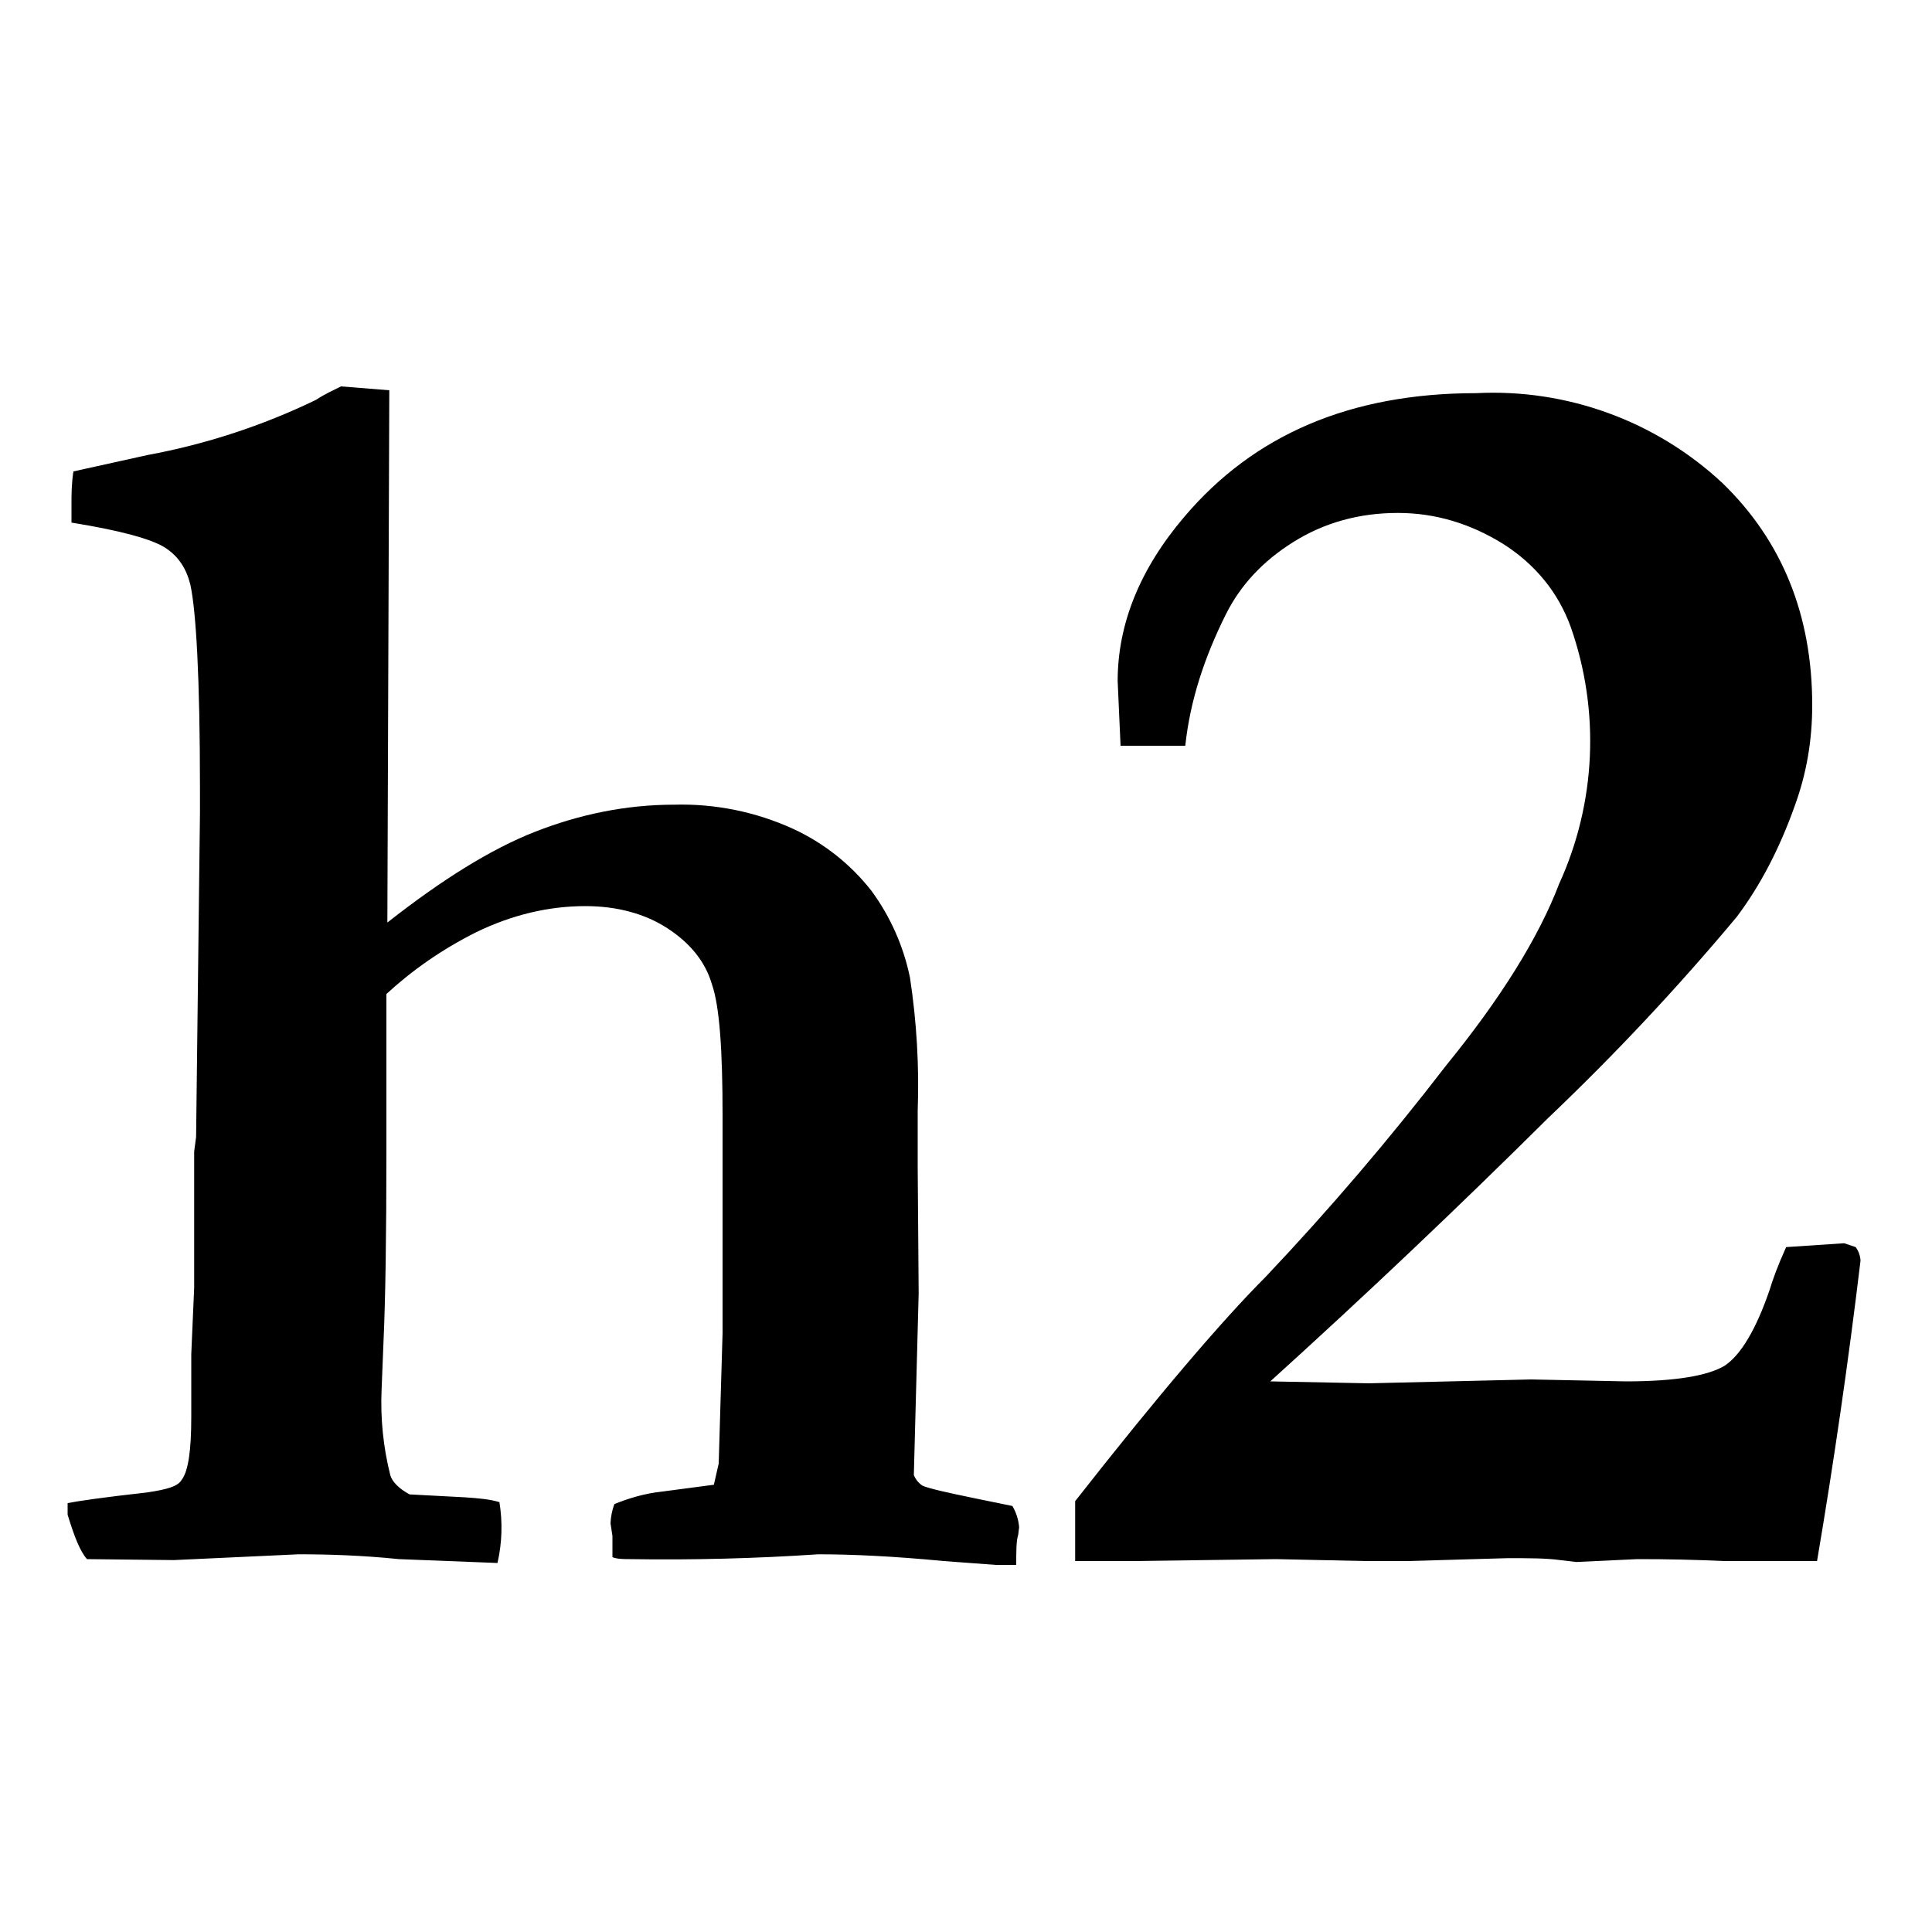
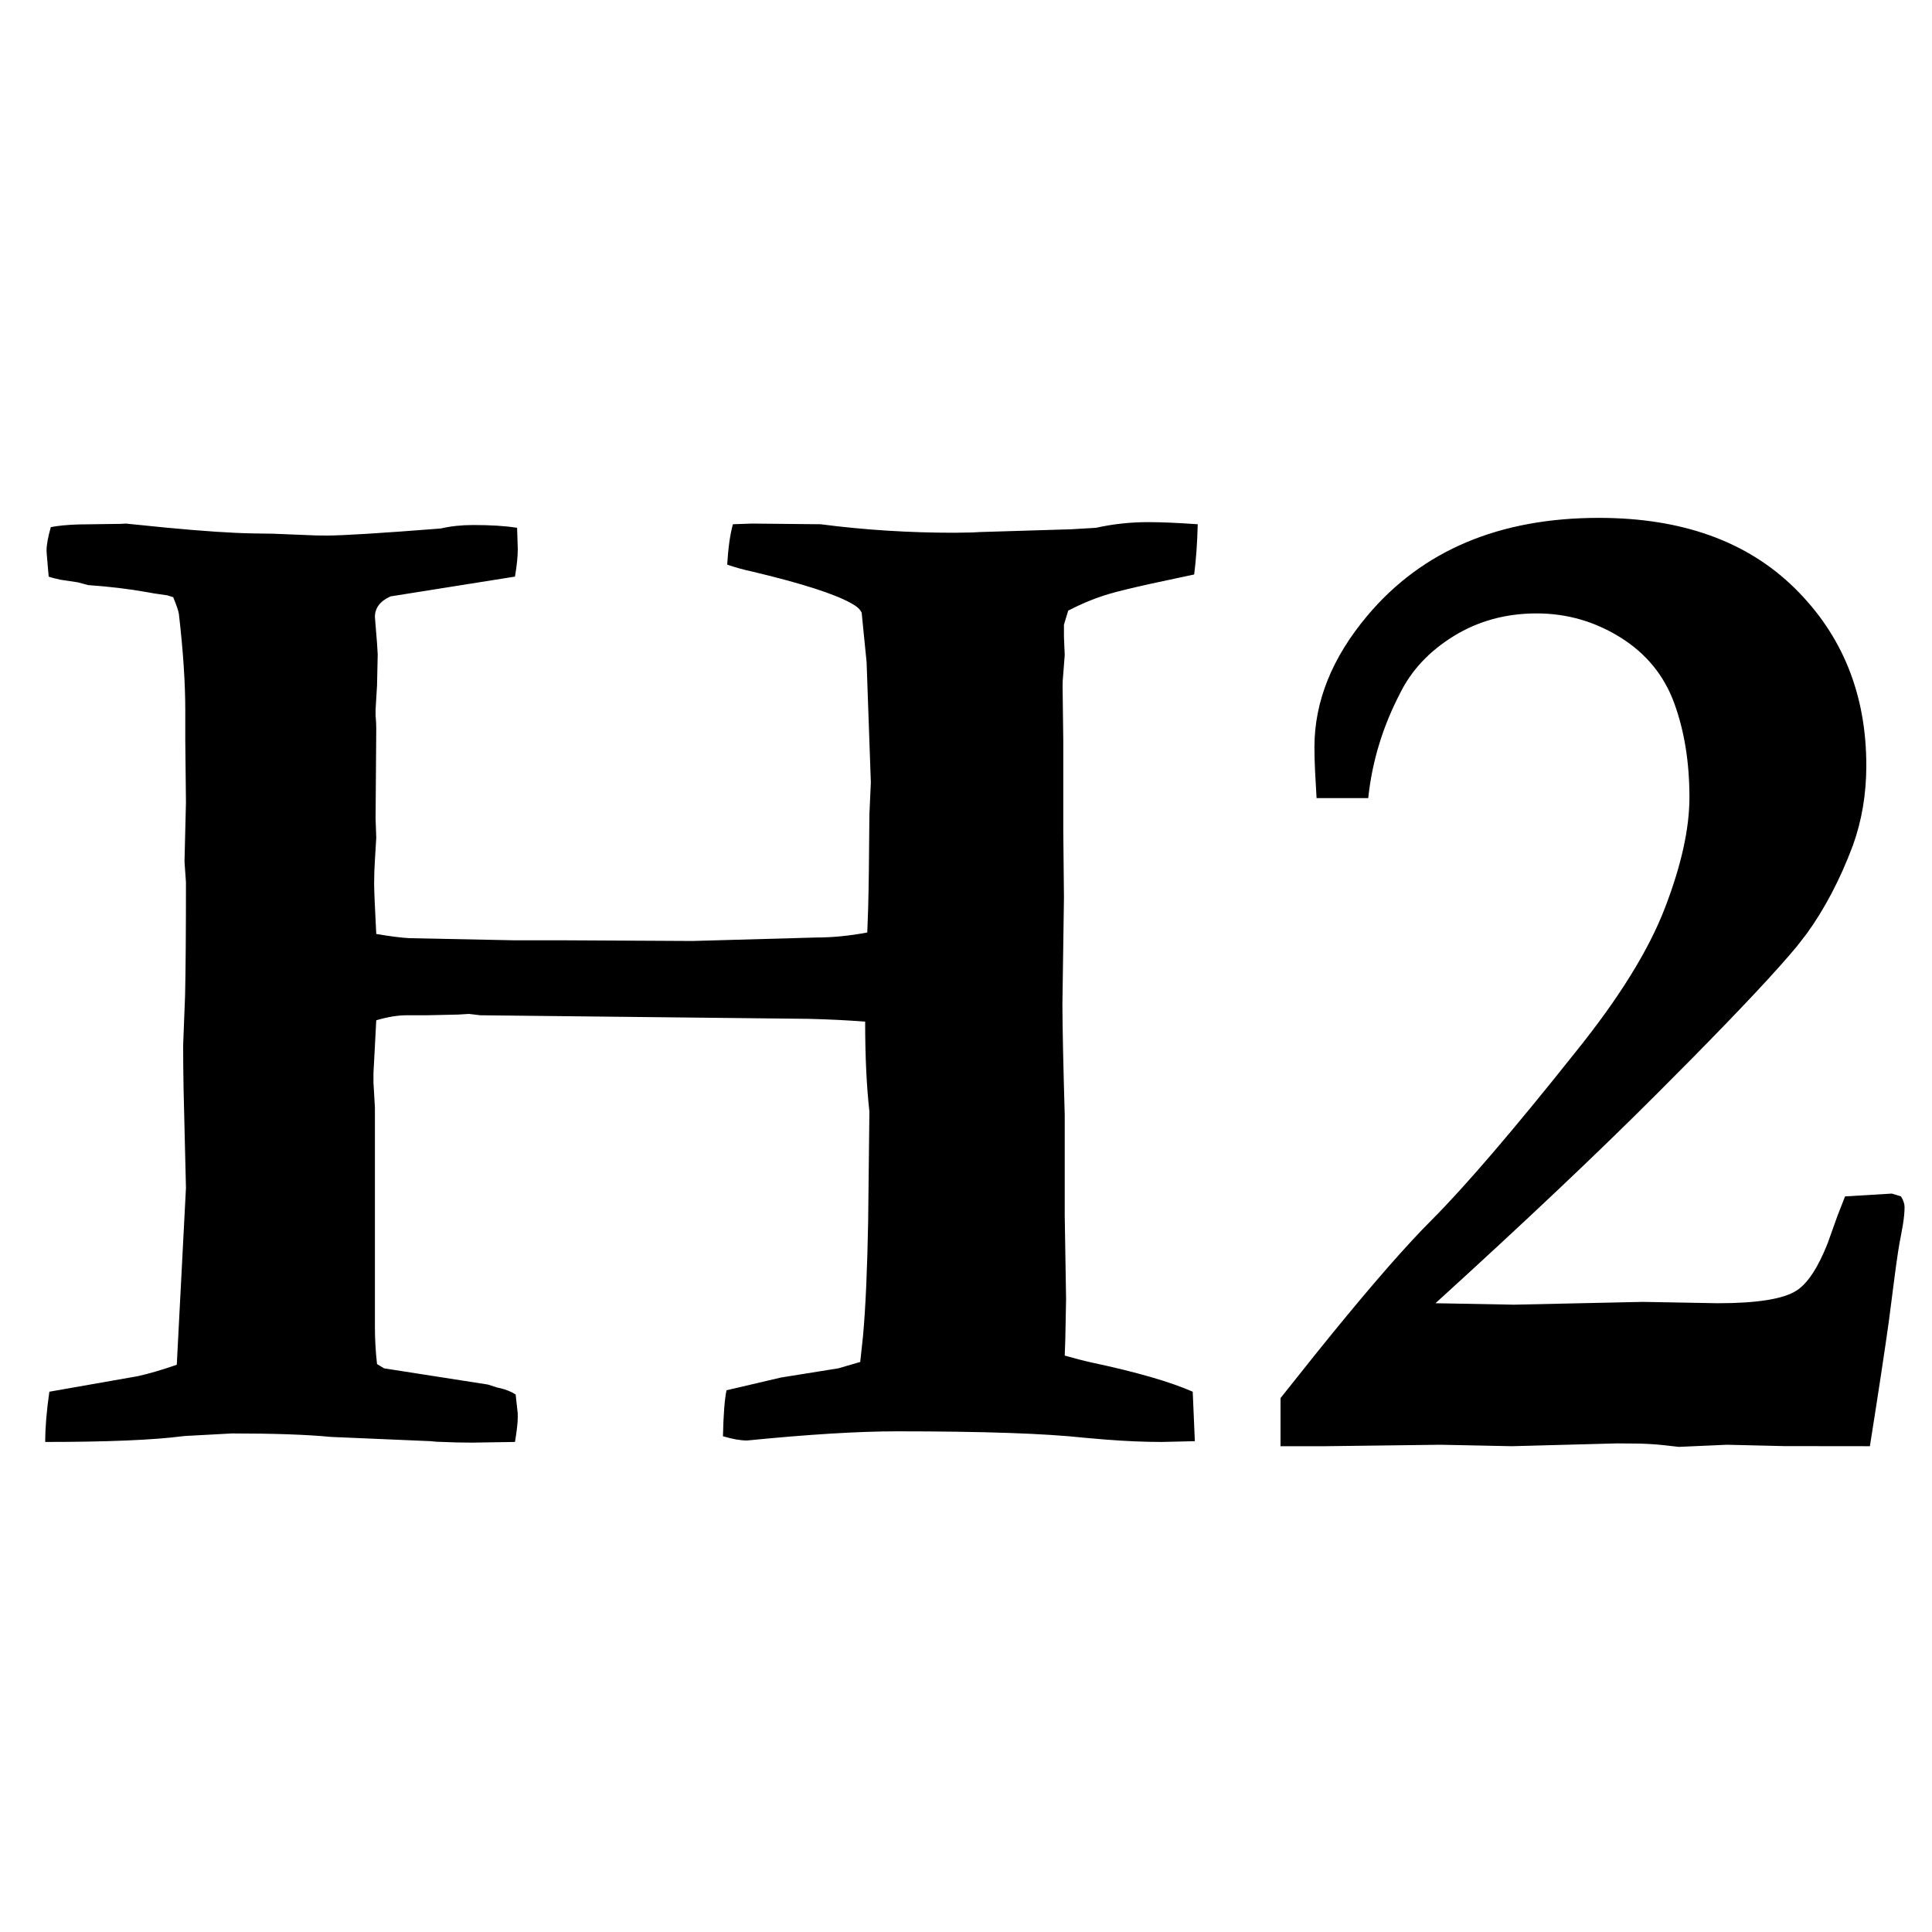
<svg xmlns="http://www.w3.org/2000/svg" viewBox="0 0 20 20">
-   <path d="M10.31 16.2h.21c0-.14 0-.25.02-.31l.01-.08a.51.51 0 0 0-.07-.22l-.39-.08c-.29-.06-.47-.1-.54-.13a.24.24 0 0 1-.09-.11l.05-1.88-.01-1.3v-.59a7.4 7.4 0 0 0-.08-1.38 2.3 2.3 0 0 0-.4-.9 2.2 2.2 0 0 0-.81-.64 2.78 2.78 0 0 0-1.23-.25c-.5 0-.98.1-1.44.28-.46.18-.97.5-1.53.94l.02-5.51-.5-.04c-.08.04-.17.08-.26.14a6.88 6.88 0 0 1-1.74.57l-.77.17c-.02.13-.02.24-.02.34v.19c.5.08.83.17.97.26s.22.22.26.38c.06.27.1.97.1 2.11v.26l-.04 3.35-.02.15v1.41l-.03.69v.65c0 .34-.03.56-.1.65-.04.07-.16.1-.36.13-.45.05-.72.09-.82.11v.12c.07.23.13.38.2.46l.9.01 1.29-.06c.3 0 .65.01 1.04.05l1.02.04a1.64 1.64 0 0 0 .02-.63c-.1-.03-.21-.04-.36-.05l-.57-.03c-.11-.06-.18-.13-.2-.2a3.08 3.08 0 0 1-.09-.88l.02-.5c.02-.44.03-1.1.03-1.98v-1.62c.26-.24.57-.46.93-.64.37-.18.75-.27 1.13-.27.33 0 .62.08.85.23.23.15.39.34.46.58.08.23.11.69.11 1.36v2.25l-.04 1.35-.05.22-.53.07c-.19.02-.35.07-.5.13a.65.65 0 0 0-.04.2l.02.13v.22c.05.02.12.02.18.02a23.54 23.54 0 0 0 1.95-.05c.35 0 .78.02 1.3.07l.54.04Zm6-.03.64-.03a18.85 18.85 0 0 1 .9.02h.96a64.4 64.4 0 0 0 .45-3.11.26.26 0 0 0-.05-.14l-.12-.04-.6.04c-.09.2-.14.34-.17.44-.14.41-.3.68-.47.79-.17.1-.5.16-1.02.16l-.98-.02-1.68.04-1.02-.02a85.98 85.98 0 0 0 2.88-2.73 24.97 24.97 0 0 0 1.95-2.08c.24-.32.44-.7.6-1.15.12-.33.18-.67.18-1.04 0-.93-.31-1.7-.93-2.3a3.48 3.48 0 0 0-2.55-.93c-1.3 0-2.3.43-3.02 1.28-.46.54-.69 1.11-.69 1.7l.03.67h.67c.05-.47.2-.92.42-1.36.15-.3.38-.55.7-.75.32-.2.68-.3 1.08-.3.39 0 .75.11 1.09.32.33.21.57.5.7.86a3.56 3.56 0 0 1-.12 2.66c-.21.55-.6 1.18-1.17 1.88a28.1 28.1 0 0 1-1.87 2.19c-.44.44-1.1 1.21-1.97 2.32v.62h.6l1.48-.02.93.02h.43l1.04-.03c.21 0 .4 0 .54.02l.17.02Z" />
+   <path d="M0.468,14.927 C0.468,14.78 0.482,14.607 0.511,14.407 L1.427,14.246 C1.539,14.221 1.674,14.182 1.83,14.128 L1.925,12.297 L1.9,11.256 C1.897,11.087 1.896,10.941 1.896,10.818 L1.916,10.304 C1.922,10.036 1.925,9.646 1.925,9.133 L1.91,8.921 L1.925,8.306 L1.918,7.668 L1.918,7.354 C1.918,7.07 1.896,6.738 1.852,6.357 C1.847,6.323 1.827,6.265 1.793,6.182 L1.732,6.163 L1.595,6.143 L1.522,6.13 C1.332,6.096 1.129,6.072 0.914,6.057 L0.804,6.028 L0.63,6.002 C0.58,5.992 0.538,5.981 0.504,5.969 L0.484,5.737 C0.483,5.721 0.482,5.708 0.482,5.698 C0.482,5.64 0.497,5.559 0.526,5.457 C0.599,5.442 0.695,5.433 0.812,5.429 L1.255,5.423 C1.273,5.422 1.289,5.421 1.302,5.42 L1.72,5.462 C2.11,5.499 2.412,5.519 2.628,5.522 L2.827,5.525 L3.275,5.543 L3.383,5.544 C3.544,5.544 3.937,5.52 4.562,5.471 C4.664,5.447 4.777,5.435 4.899,5.435 C5.079,5.435 5.231,5.444 5.353,5.464 L5.36,5.684 C5.36,5.762 5.35,5.857 5.331,5.969 L4.042,6.174 C3.934,6.223 3.881,6.294 3.881,6.387 L3.903,6.658 L3.91,6.775 L3.903,7.097 L3.888,7.346 L3.888,7.405 C3.893,7.458 3.895,7.505 3.895,7.544 L3.888,8.474 L3.895,8.672 L3.881,8.906 L3.875,9.025 L3.873,9.148 C3.873,9.221 3.881,9.395 3.895,9.668 C4.032,9.692 4.147,9.707 4.24,9.712 L5.323,9.734 L5.851,9.734 L7.169,9.741 L8.451,9.705 C8.617,9.705 8.793,9.688 8.978,9.653 L8.987,9.407 C8.993,9.189 8.997,8.863 9,8.43 L9.015,8.101 L8.971,6.855 L8.92,6.343 C8.905,6.309 8.871,6.277 8.817,6.248 C8.646,6.15 8.304,6.04 7.792,5.918 C7.699,5.898 7.611,5.874 7.528,5.845 C7.538,5.674 7.557,5.535 7.587,5.427 L7.784,5.42 L8.495,5.427 C8.949,5.486 9.41,5.515 9.879,5.515 L10.065,5.512 C10.091,5.511 10.114,5.509 10.135,5.508 L11.088,5.479 L11.344,5.464 C11.52,5.425 11.7,5.405 11.886,5.405 C12.028,5.405 12.198,5.413 12.399,5.427 C12.394,5.618 12.382,5.791 12.362,5.947 L11.922,6.041 C11.714,6.087 11.566,6.123 11.479,6.149 C11.34,6.19 11.2,6.248 11.058,6.321 L11.014,6.467 L11.014,6.592 L11.022,6.782 L11.001,7.05 C11,7.073 11,7.094 11,7.112 L11.007,7.661 L11.007,8.591 L11.014,9.294 L10.998,10.401 C10.999,10.646 11.007,11.026 11.022,11.543 L11.022,12.583 L11.036,13.447 L11.028,13.867 C11.026,13.921 11.024,13.976 11.022,14.033 C11.124,14.062 11.219,14.087 11.307,14.106 C11.766,14.204 12.113,14.304 12.347,14.407 L12.369,14.919 L12.025,14.927 C11.849,14.927 11.654,14.919 11.44,14.902 L11.219,14.883 C10.819,14.839 10.175,14.817 9.286,14.817 C8.885,14.817 8.368,14.849 7.733,14.912 C7.665,14.912 7.582,14.897 7.484,14.868 C7.489,14.644 7.501,14.485 7.521,14.392 L8.085,14.26 L8.678,14.165 L8.905,14.099 L8.934,13.83 C8.961,13.53 8.978,13.136 8.987,12.648 L9,11.506 C8.971,11.248 8.956,10.938 8.956,10.576 C8.776,10.562 8.58,10.552 8.37,10.547 L4.972,10.51 L4.855,10.496 L4.738,10.503 L4.415,10.51 L4.21,10.51 C4.117,10.51 4.012,10.527 3.895,10.562 L3.866,11.111 L3.866,11.206 L3.881,11.462 L3.881,13.733 C3.881,13.86 3.888,13.989 3.903,14.121 L3.976,14.165 L5.052,14.333 L5.144,14.363 L5.177,14.37 C5.24,14.385 5.294,14.407 5.338,14.436 L5.359,14.627 C5.36,14.641 5.36,14.653 5.36,14.663 C5.36,14.727 5.35,14.814 5.331,14.927 L4.884,14.934 L4.728,14.932 L4.584,14.927 C4.54,14.927 4.498,14.924 4.459,14.919 L3.427,14.875 C3.182,14.851 2.841,14.839 2.401,14.839 L1.919,14.865 L1.888,14.868 C1.586,14.907 1.112,14.927 0.468,14.927 Z M19.357,14.971 L18.467,14.97 L17.877,14.956 L17.379,14.978 L17.247,14.963 C17.169,14.954 17.079,14.947 16.977,14.944 L16.739,14.942 L15.651,14.971 L14.911,14.956 L13.724,14.971 L13.256,14.971 L13.256,14.473 L13.617,14.02 C14.075,13.45 14.443,13.021 14.72,12.732 L14.819,12.631 C15.168,12.281 15.665,11.702 16.31,10.891 C16.759,10.334 17.068,9.836 17.236,9.397 C17.405,8.958 17.489,8.577 17.489,8.254 C17.489,7.893 17.437,7.568 17.332,7.28 C17.227,6.992 17.041,6.765 16.775,6.599 C16.509,6.433 16.219,6.35 15.907,6.35 C15.59,6.35 15.304,6.428 15.05,6.584 C14.796,6.741 14.611,6.938 14.493,7.178 C14.313,7.524 14.203,7.886 14.164,8.262 L13.629,8.262 L13.613,7.972 C13.609,7.885 13.607,7.805 13.607,7.734 C13.607,7.261 13.79,6.807 14.156,6.372 C14.723,5.698 15.521,5.361 16.552,5.361 C17.411,5.361 18.087,5.604 18.58,6.09 C19.073,6.576 19.32,7.188 19.32,7.925 C19.32,8.218 19.274,8.494 19.181,8.752 C19.049,9.104 18.889,9.409 18.701,9.668 L18.601,9.797 C18.399,10.041 18.03,10.436 17.494,10.979 L17.152,11.323 C16.542,11.934 15.778,12.656 14.86,13.491 L15.673,13.506 L17.006,13.477 L17.782,13.491 C18.192,13.491 18.464,13.447 18.599,13.359 C18.714,13.284 18.821,13.121 18.92,12.87 L19.02,12.59 C19.042,12.532 19.069,12.463 19.1,12.385 L19.584,12.356 L19.679,12.385 C19.703,12.424 19.716,12.461 19.716,12.495 C19.716,12.547 19.71,12.608 19.699,12.677 L19.679,12.788 C19.659,12.882 19.638,13.024 19.613,13.215 L19.553,13.68 C19.511,13.98 19.446,14.41 19.357,14.971 Z" />
</svg>
